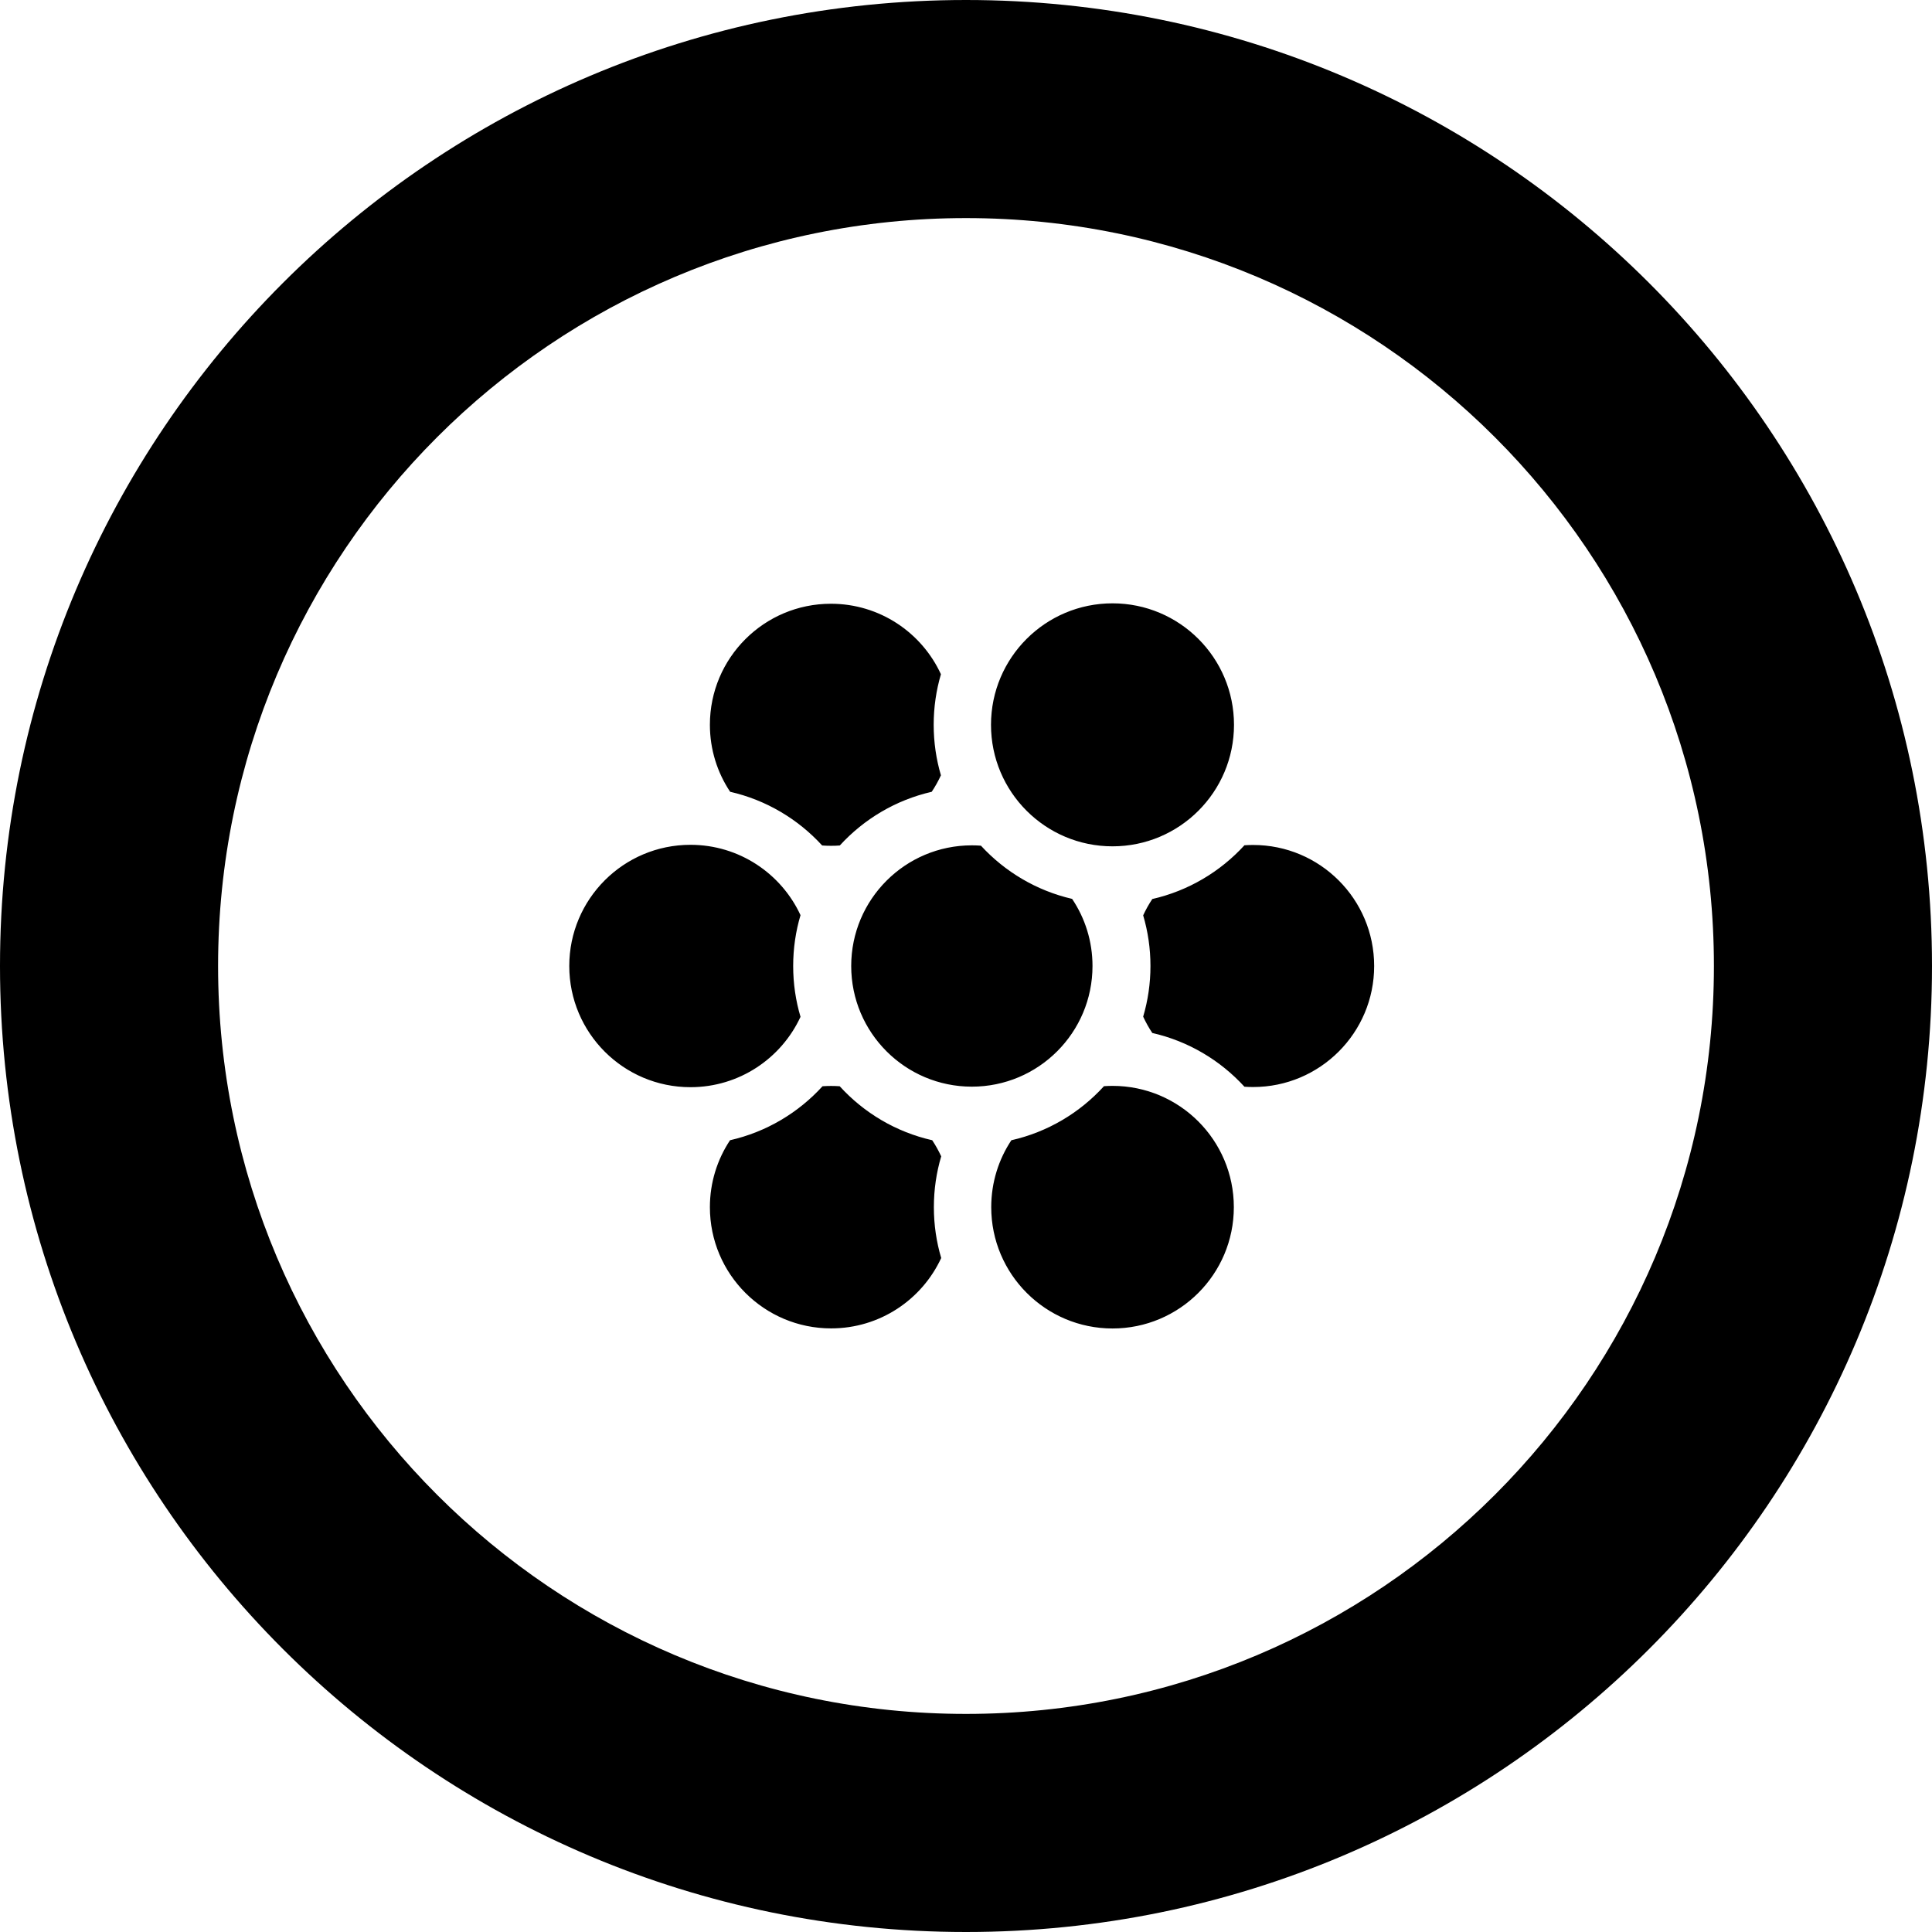
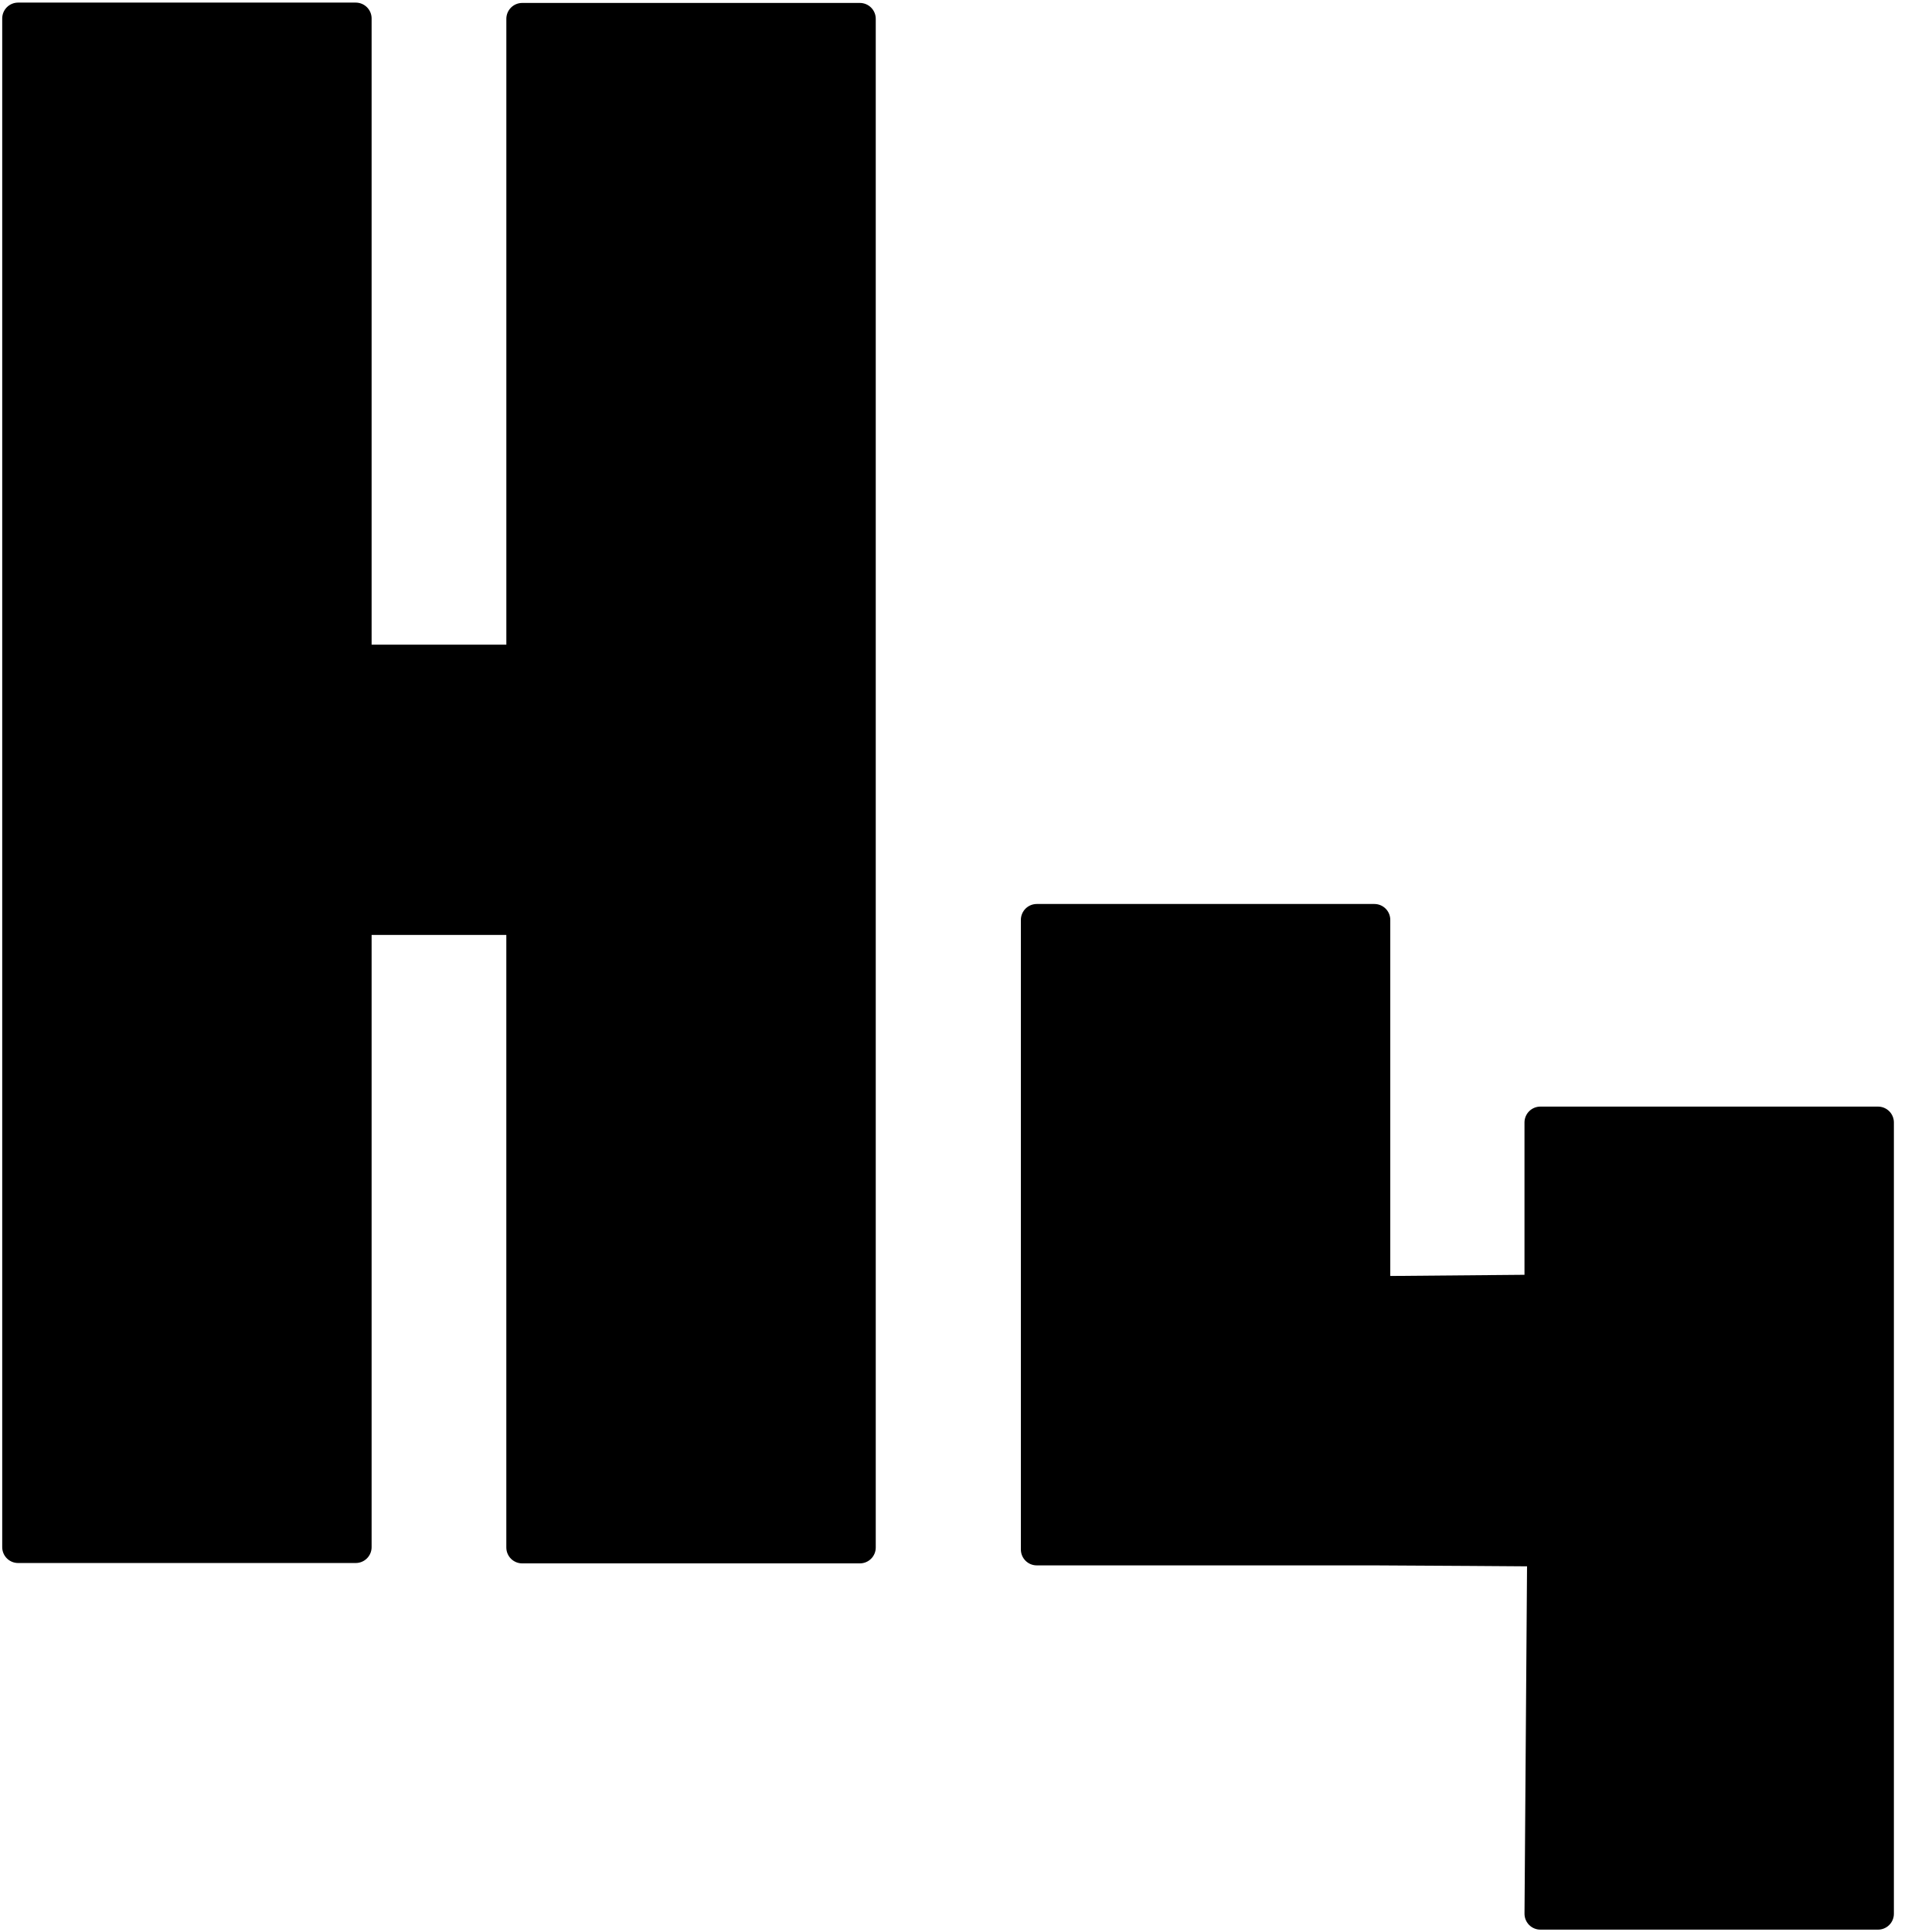
- <svg xmlns="http://www.w3.org/2000/svg" width="84" height="84" viewBox="0 0 84 84" fill="none">
-   <path fill-rule="evenodd" clip-rule="evenodd" d="M84 42C84 65.196 65.196 84 42 84C18.804 84 0 65.196 0 42C0 18.804 18.804 0 42 0C65.196 0 84 18.804 84 42ZM9.482 42C9.482 59.959 24.041 74.518 42 74.518C59.959 74.518 74.518 59.959 74.518 42C74.518 24.041 59.959 9.482 42 9.482C24.041 9.482 9.482 24.041 9.482 42ZM48.37 26.232C51.287 26.232 53.652 28.597 53.652 31.514C53.652 34.432 51.287 36.797 48.37 36.797C45.452 36.797 43.087 34.432 43.087 31.514C43.087 28.597 45.452 26.232 48.37 26.232ZM42.254 36.754C42.388 36.754 42.52 36.759 42.65 36.769C43.691 37.901 45.064 38.724 46.614 39.082C47.174 39.916 47.5 40.92 47.5 42C47.5 44.897 45.151 47.246 42.254 47.246C39.357 47.246 37.009 44.897 37.009 42C37.009 39.103 39.357 36.754 42.254 36.754ZM34.805 39.79C34.597 40.49 34.486 41.232 34.486 42C34.486 42.768 34.597 43.51 34.805 44.21C33.969 46.016 32.141 47.269 30.02 47.269C27.11 47.269 24.751 44.91 24.751 42C24.751 39.09 27.11 36.731 30.02 36.731C32.141 36.731 33.969 37.984 34.805 39.79ZM53.645 52.486C53.645 49.573 51.283 47.212 48.371 47.212C48.246 47.212 48.122 47.217 47.999 47.225C46.947 48.382 45.551 49.219 43.972 49.576C43.419 50.41 43.097 51.41 43.097 52.486C43.097 55.398 45.458 57.76 48.371 57.76C51.283 57.76 53.645 55.398 53.645 52.486ZM59.746 42C59.746 39.094 57.39 36.738 54.484 36.738C54.357 36.738 54.231 36.742 54.106 36.751C53.057 37.899 51.669 38.731 50.1 39.088C49.95 39.313 49.817 39.55 49.703 39.798C49.909 40.496 50.02 41.235 50.02 42C50.02 42.765 49.909 43.504 49.703 44.202C49.817 44.45 49.95 44.687 50.1 44.912C51.669 45.269 53.057 46.101 54.106 47.249C54.231 47.258 54.357 47.262 54.484 47.262C57.39 47.262 59.746 44.906 59.746 42ZM40.922 50.276C40.714 50.976 40.603 51.718 40.603 52.486C40.603 53.254 40.714 53.996 40.922 54.696C40.086 56.503 38.257 57.756 36.136 57.756C33.225 57.756 30.865 55.397 30.865 52.486C30.865 51.41 31.188 50.409 31.741 49.575C33.317 49.218 34.711 48.382 35.762 47.228C35.886 47.22 36.01 47.215 36.136 47.215C36.261 47.215 36.386 47.22 36.509 47.228C37.56 48.383 38.954 49.219 40.531 49.575C40.678 49.798 40.809 50.032 40.922 50.276ZM40.509 34.426C40.661 34.199 40.795 33.959 40.91 33.709C40.705 33.013 40.595 32.275 40.595 31.512C40.595 30.749 40.705 30.011 40.91 29.315C40.078 27.506 38.249 26.25 36.127 26.25C33.221 26.25 30.865 28.606 30.865 31.512C30.865 32.589 31.189 33.591 31.745 34.425C33.312 34.783 34.698 35.614 35.746 36.76C35.872 36.77 35.999 36.774 36.127 36.774C36.192 36.774 36.256 36.773 36.32 36.771C36.385 36.768 36.449 36.765 36.513 36.76C37.56 35.615 38.944 34.784 40.509 34.426Z" fill="black" style="fill:black;fill:black;fill-opacity:1;" />
+ <svg xmlns="http://www.w3.org/2000/svg" width="84" height="84" viewBox="0 0 84 84" fill="none" version="1.1" id="svg1">
+   <defs id="defs1" />
+   <g id="layer1">
+     <path d="M 0.786,0.803 V 67.267 H 15.467 V 39.959 h 7.237 V 67.283 H 37.386 V 0.818 H 22.705 V 28.718 H 15.467 V 0.803 Z" style="fill:#000000;fill-opacity:1;stroke:#000000;stroke-width:1.38;stroke-linecap:round;stroke-linejoin:round;stroke-dasharray:none;stroke-opacity:1;paint-order:fill markers stroke" id="path11" />
+     <path d="m 45.076,39.994 v 27.376 h 14.681 l 4.194,0.024 3.137,0.022 -0.115,15.791 H 81.653 V 66.883 55.981 48.803 H 66.972 v 7.307 l -7.215,0.063 v -16.179 z" style="fill:#000000;fill-opacity:1;stroke:#000000;stroke-width:1.38;stroke-linecap:round;stroke-linejoin:round;stroke-dasharray:none;stroke-opacity:1;paint-order:fill markers stroke" id="path12" />
+   </g>
</svg>
